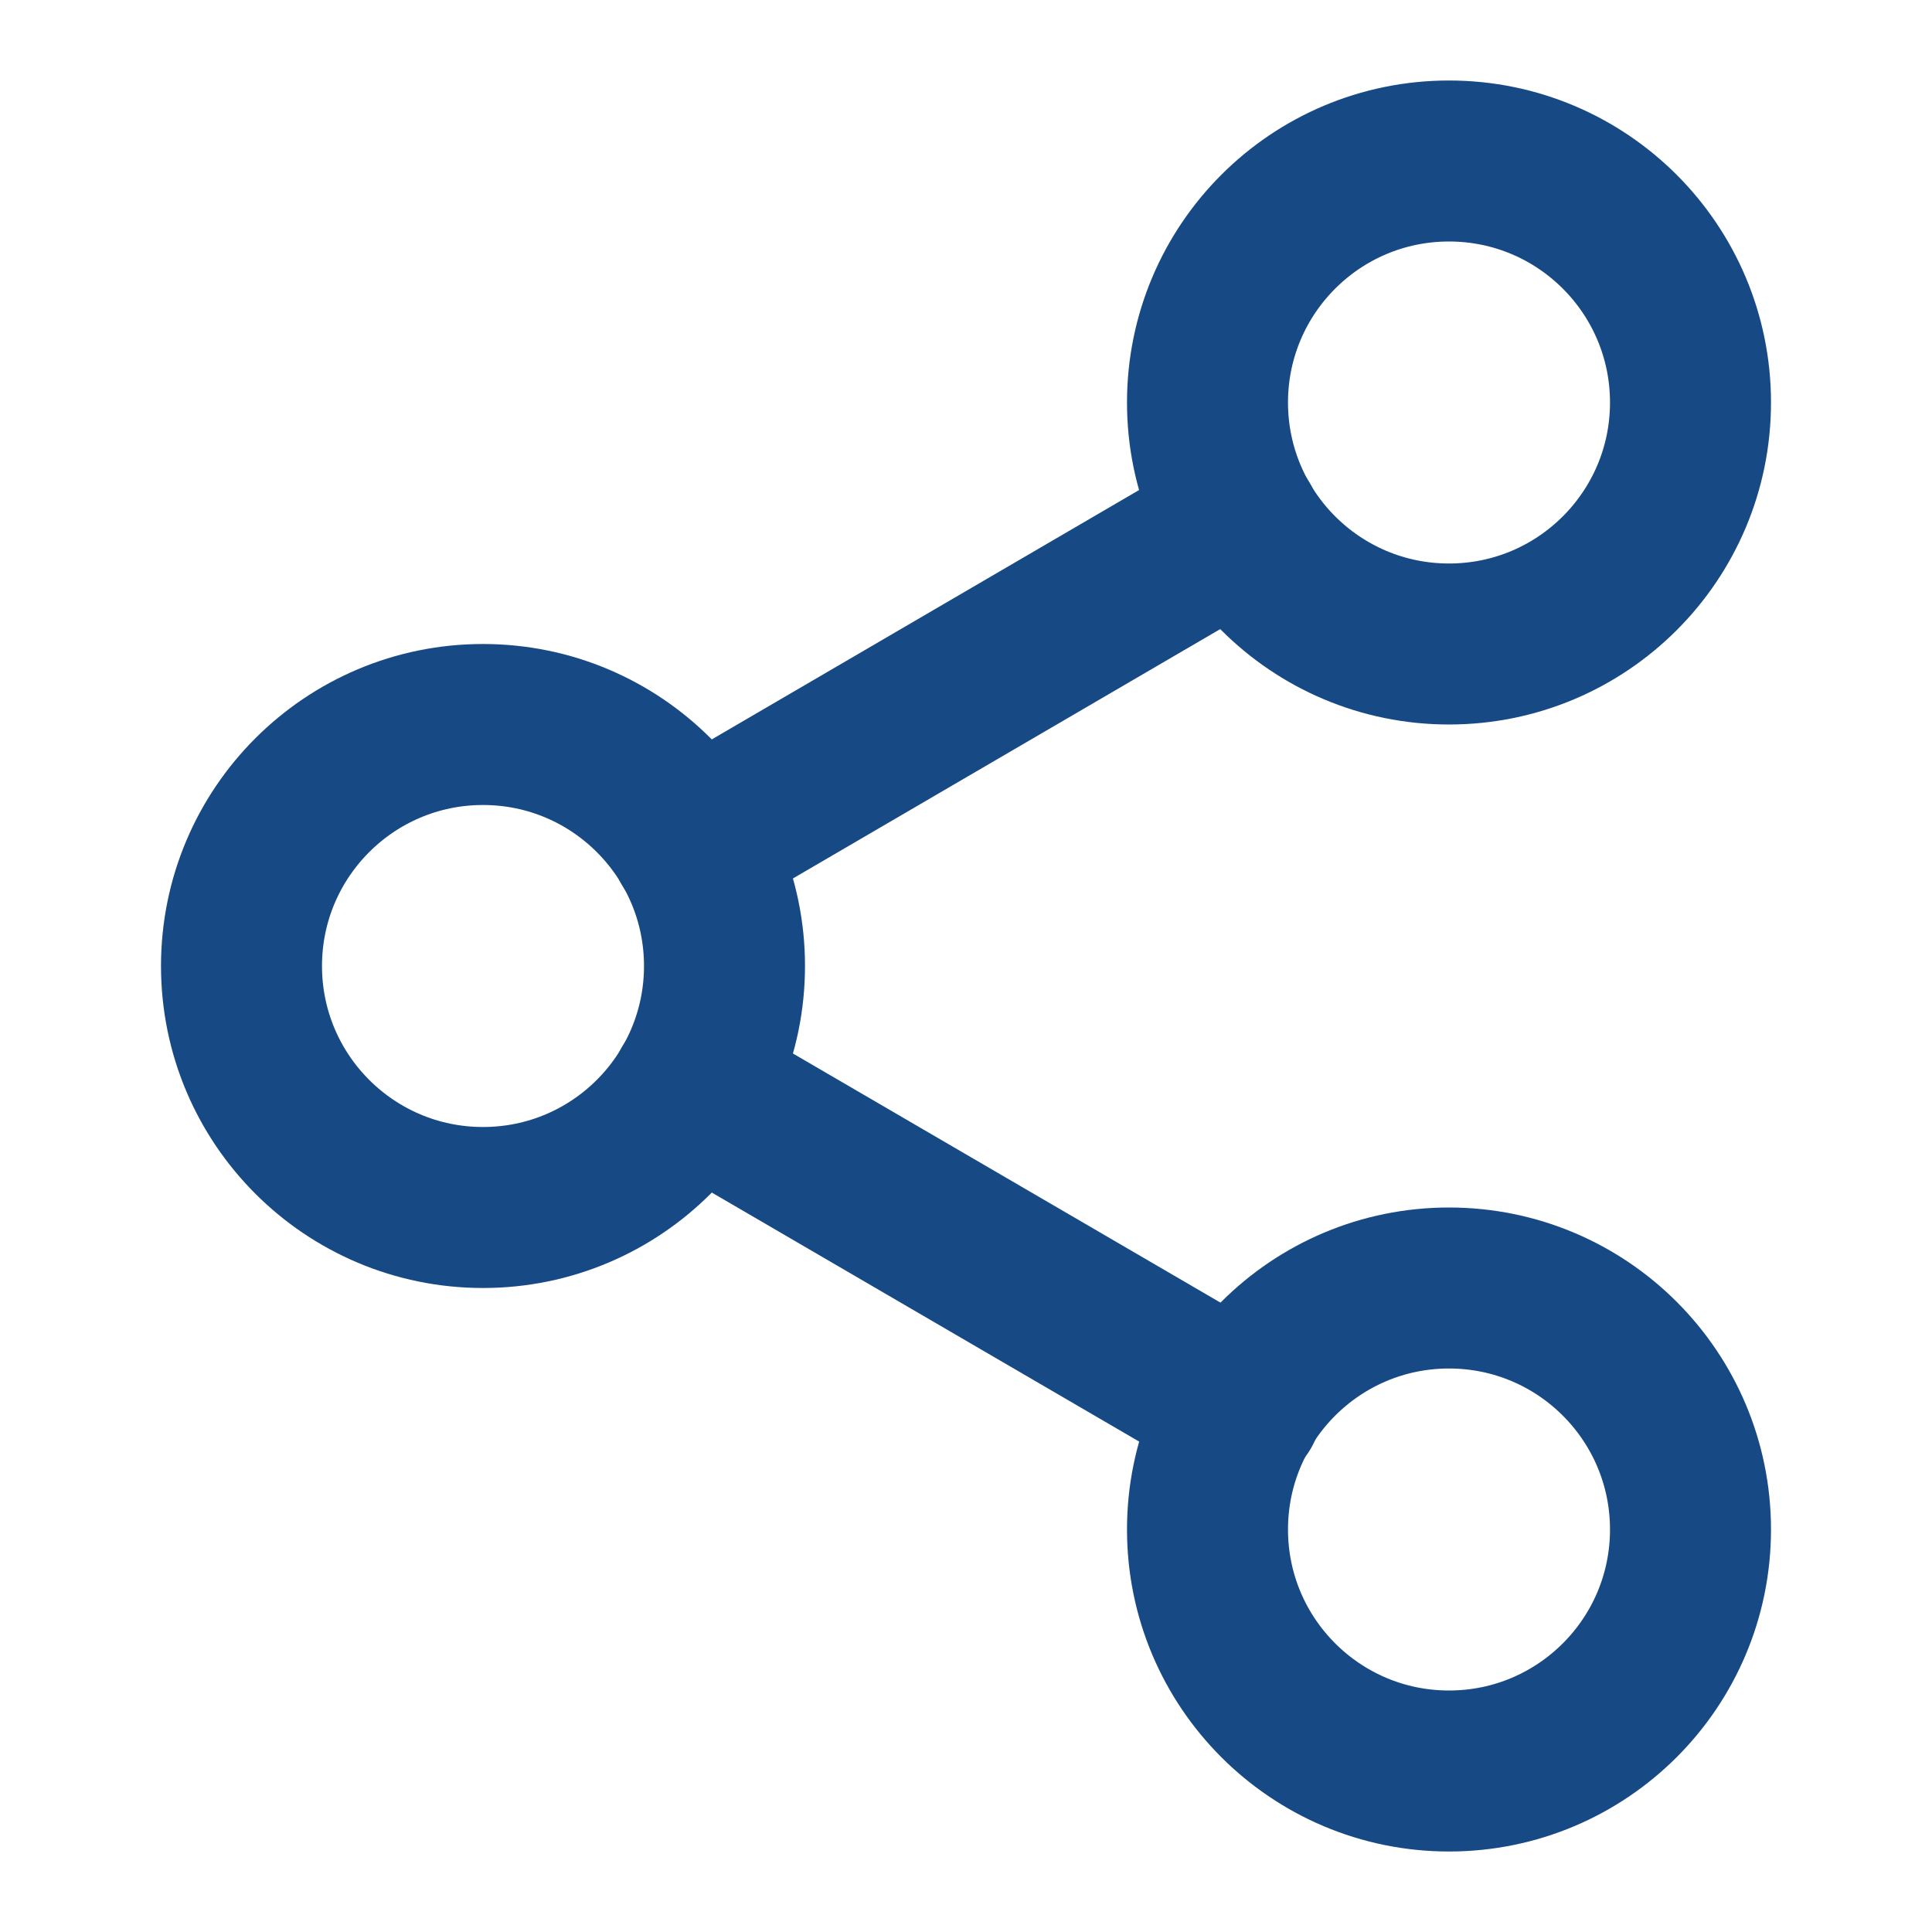
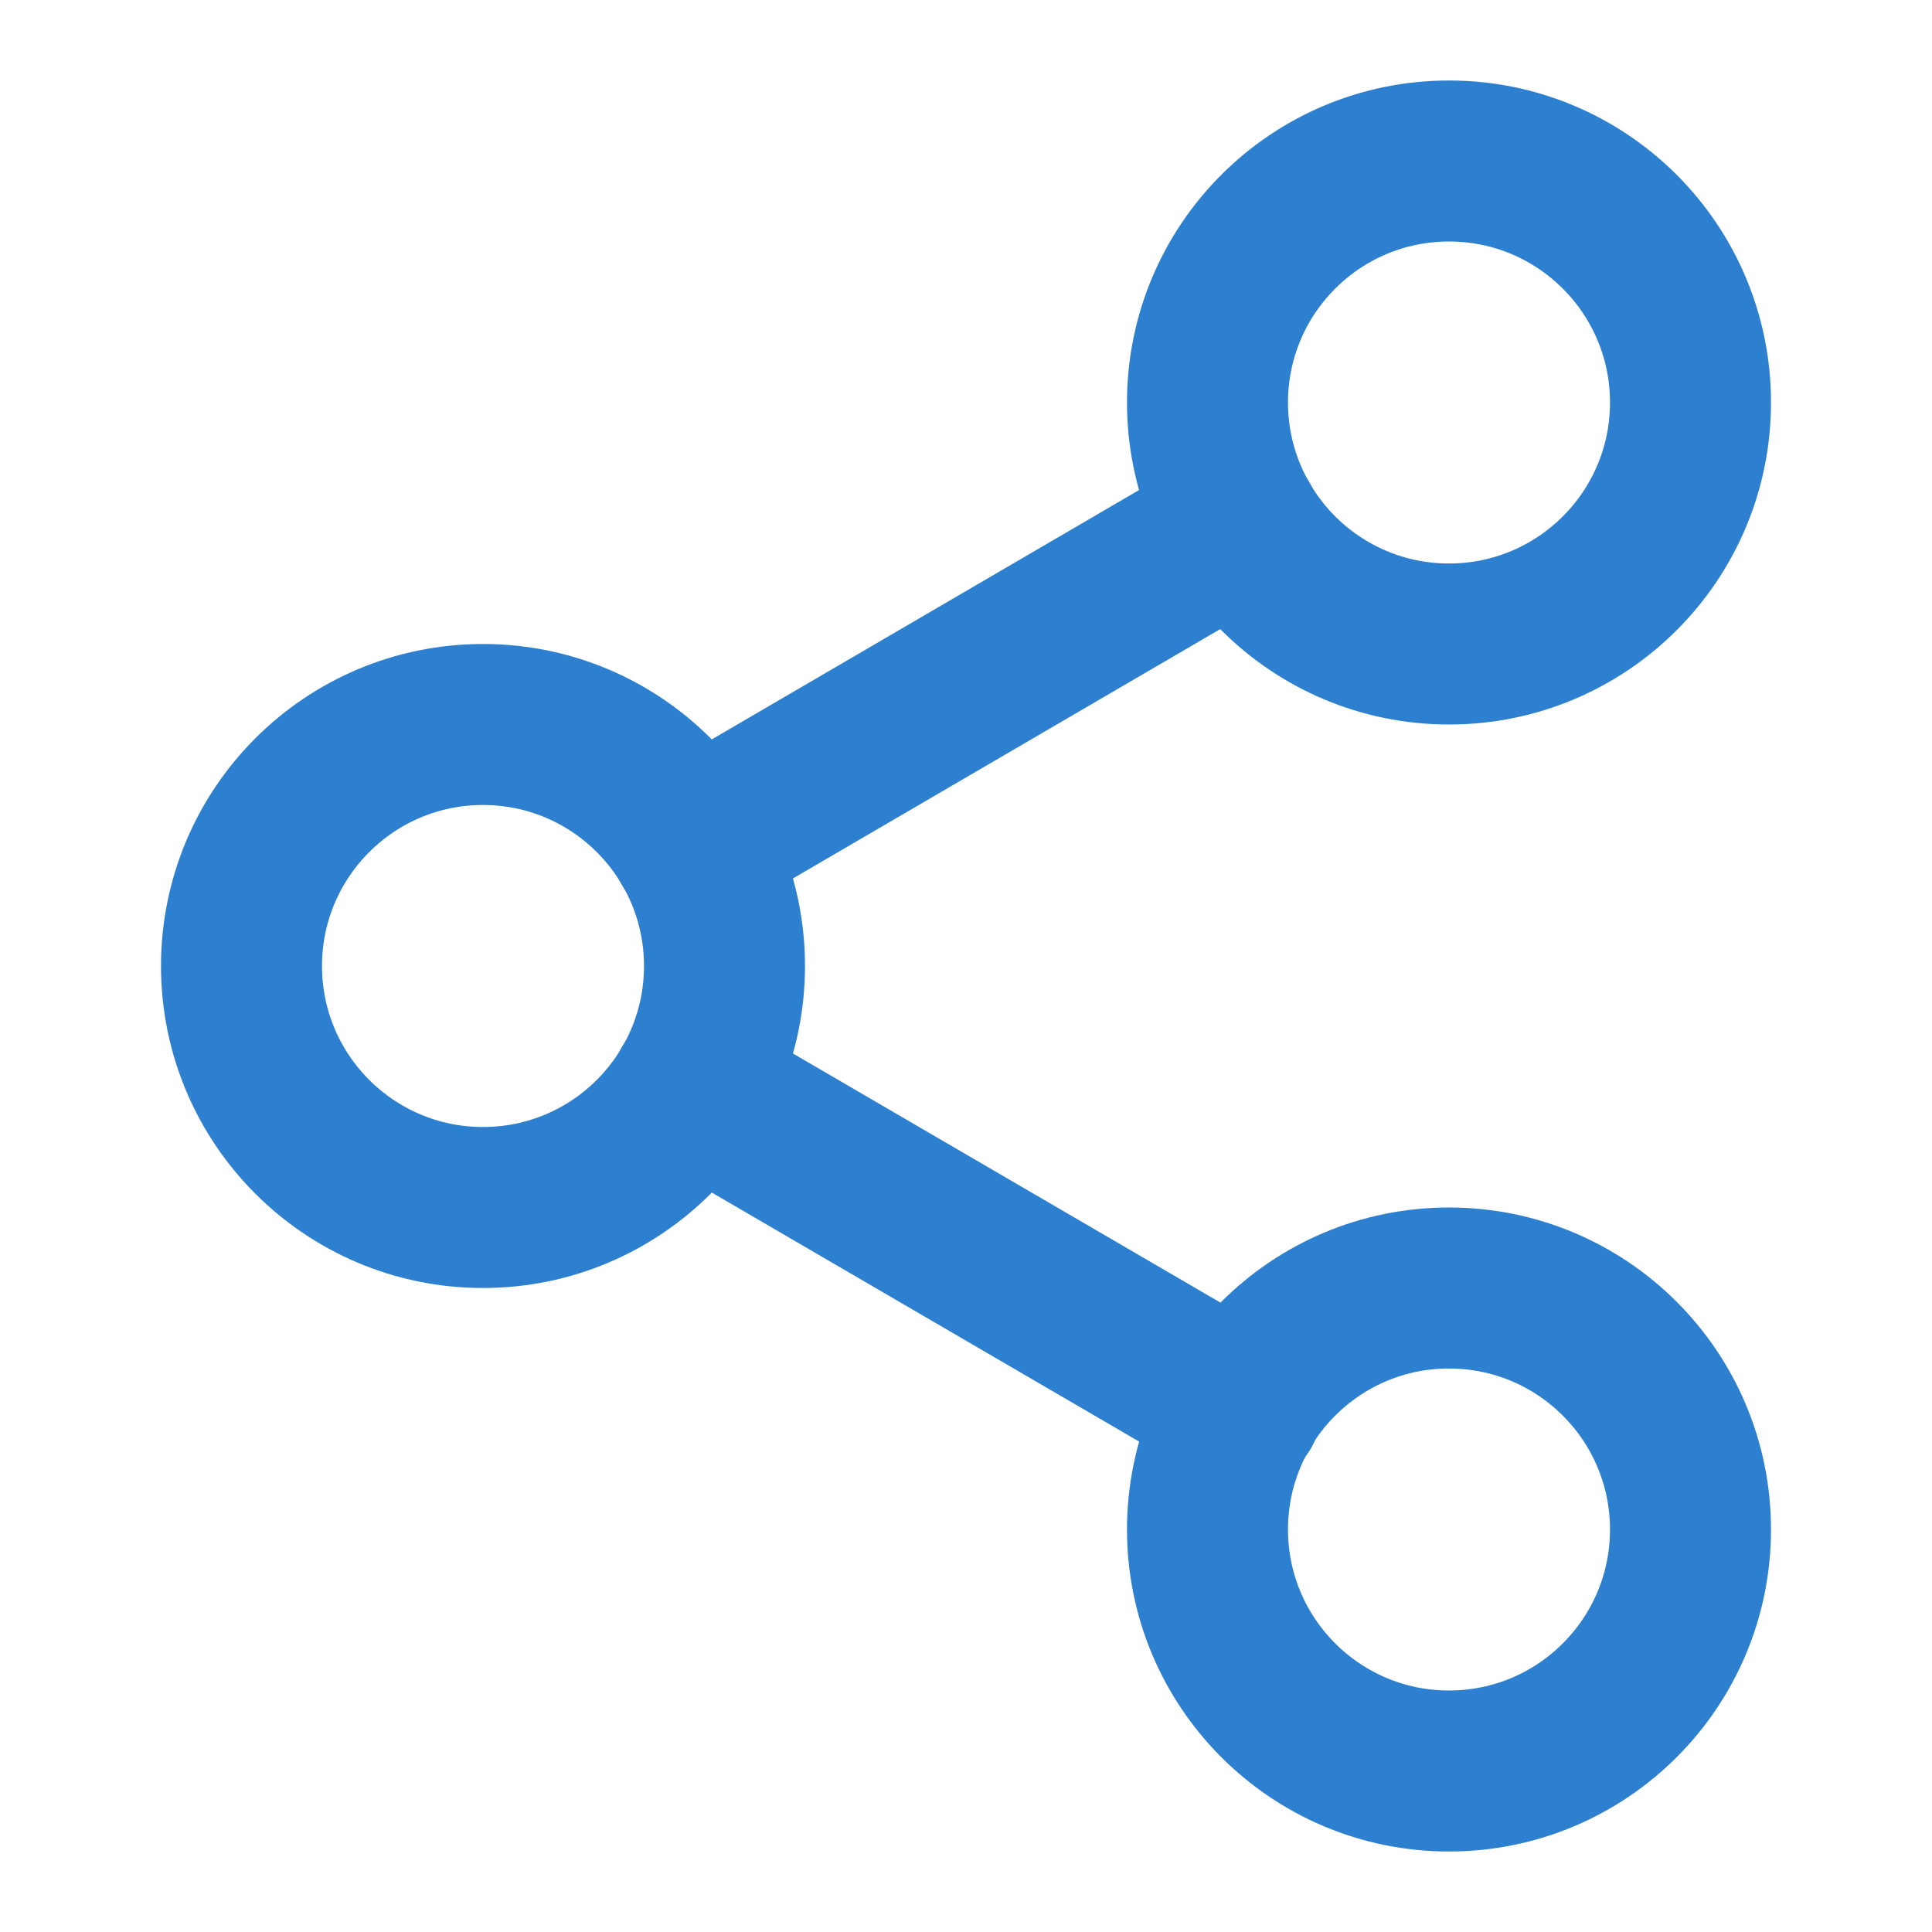
- <svg xmlns="http://www.w3.org/2000/svg" width="24" height="24" viewBox="0 0 24 24" fill="none" stroke="#174a85" stroke-width="2" stroke-linecap="round" stroke-linejoin="round" class="lucide lucide-share2-icon lucide-share-2">
+ <svg xmlns="http://www.w3.org/2000/svg" width="24" height="24" viewBox="0 0 24 24" fill="none" stroke="#2d7fcf" stroke-width="2" stroke-linecap="round" stroke-linejoin="round" class="lucide lucide-share2-icon lucide-share-2">
  <circle cx="18" cy="5" r="3" />
  <circle cx="6" cy="12" r="3" />
  <circle cx="18" cy="19" r="3" />
  <line x1="8.59" x2="15.42" y1="13.51" y2="17.49" />
  <line x1="15.41" x2="8.59" y1="6.51" y2="10.49" />
</svg>
